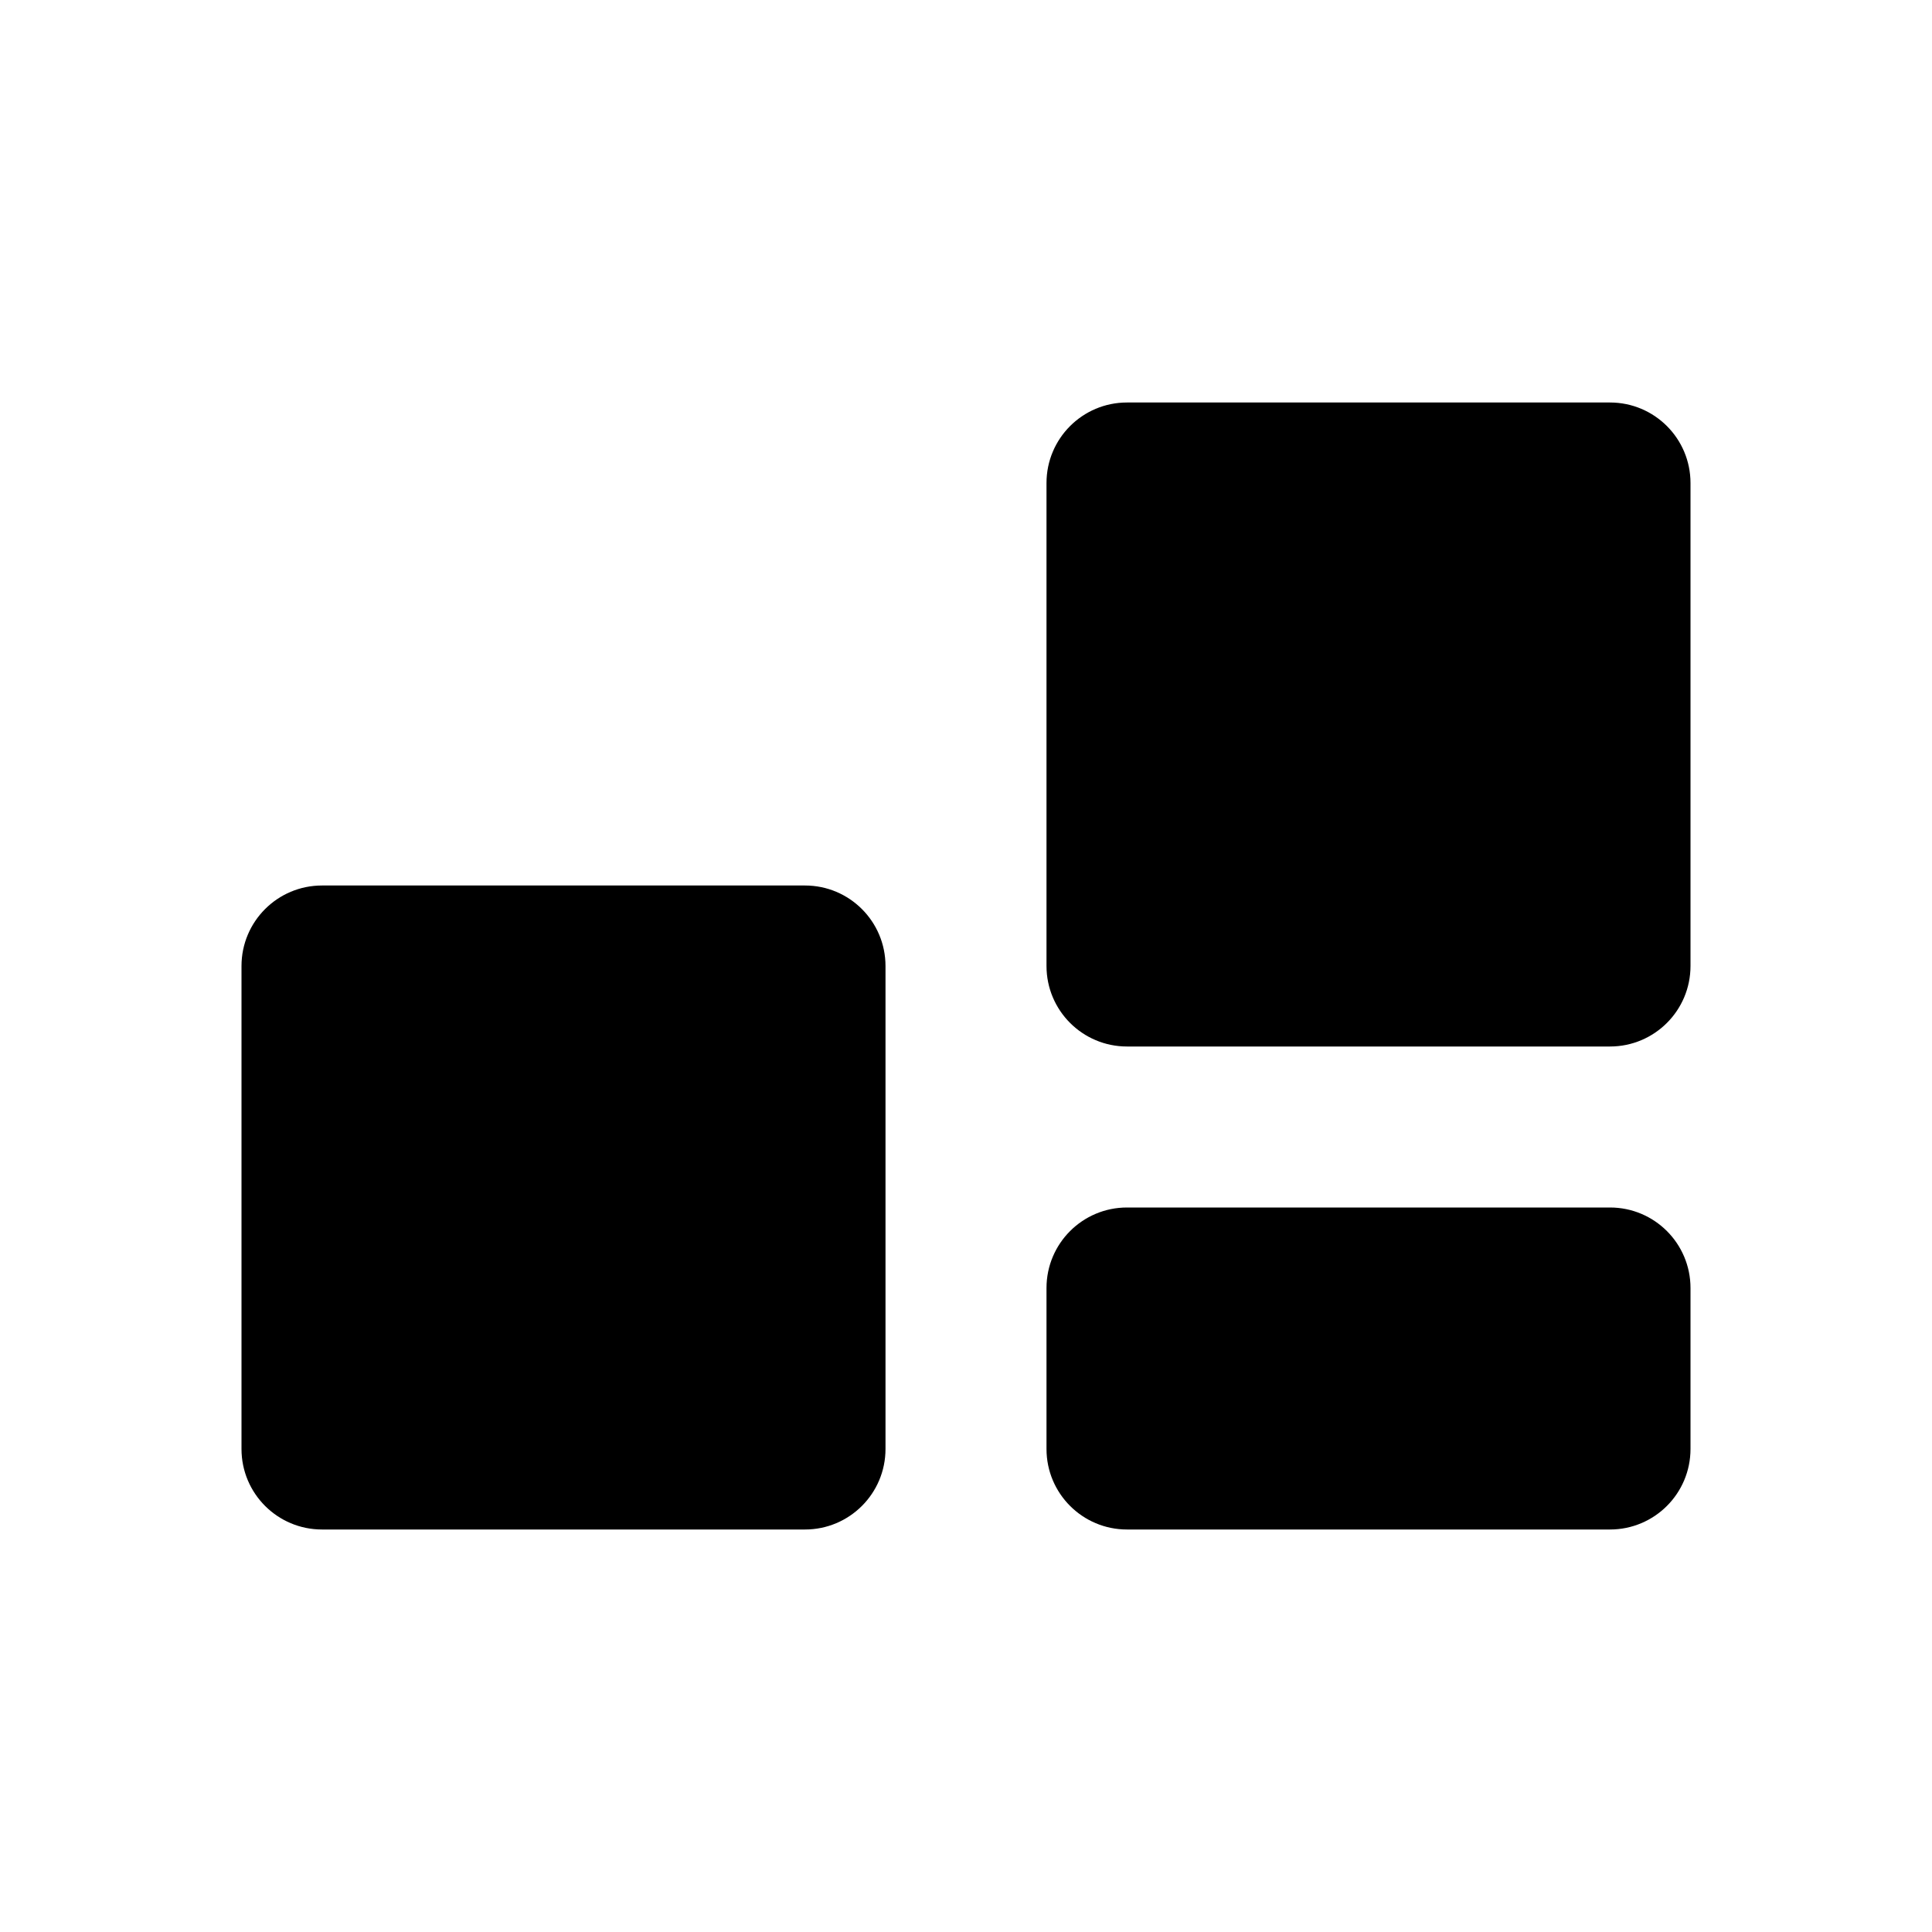
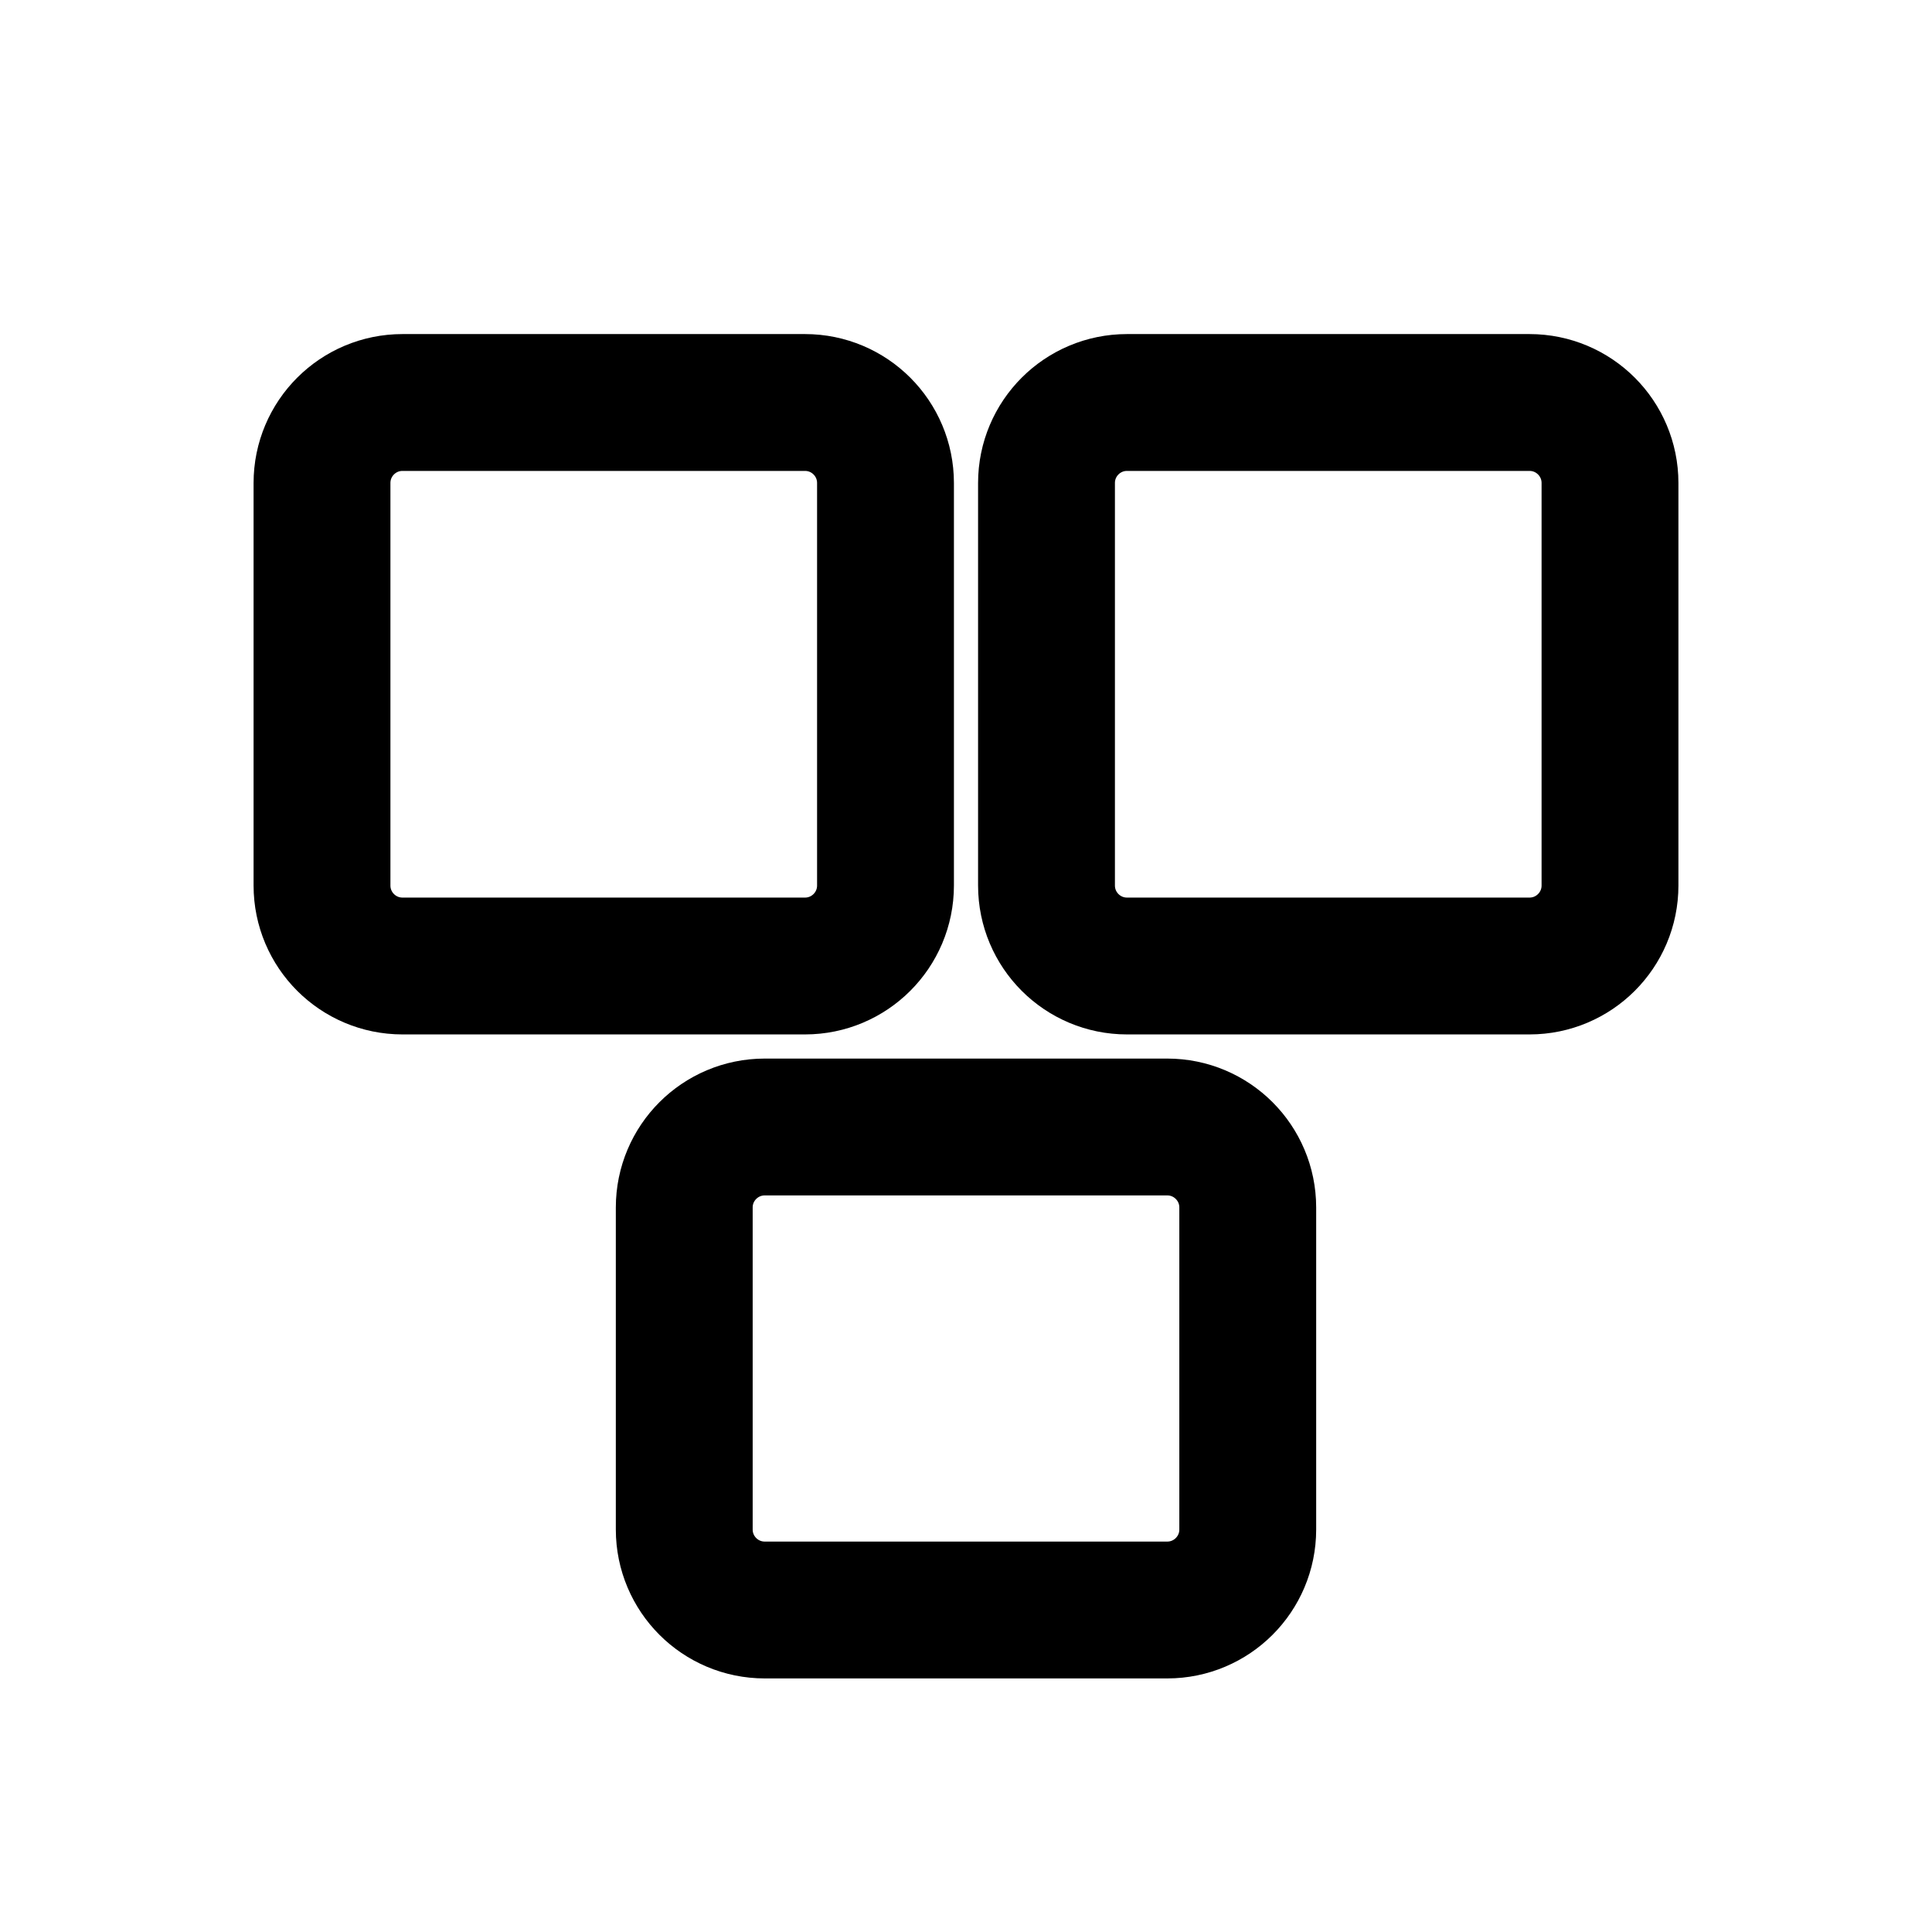
<svg xmlns="http://www.w3.org/2000/svg" viewBox="0 0 24 24">
-   <rect x="3" y="11" width="8" height="8" rx="1" fill="#000" />
-   <rect x="13" y="5" width="8" height="8" rx="1" fill="#000" />
-   <rect x="13" y="15" width="8" height="4" rx="1" fill="#000" />
+   <rect x="4" y="5" width="7" height="7" rx="1" fill="none" stroke="#000" stroke-width="1.7" />
+   <rect x="13" y="5" width="7" height="7" rx="1" fill="none" stroke="#000" stroke-width="1.7" />
+   <rect x="8.5" y="14" width="7" height="6" rx="1" fill="none" stroke="#000" stroke-width="1.7" />
</svg>
